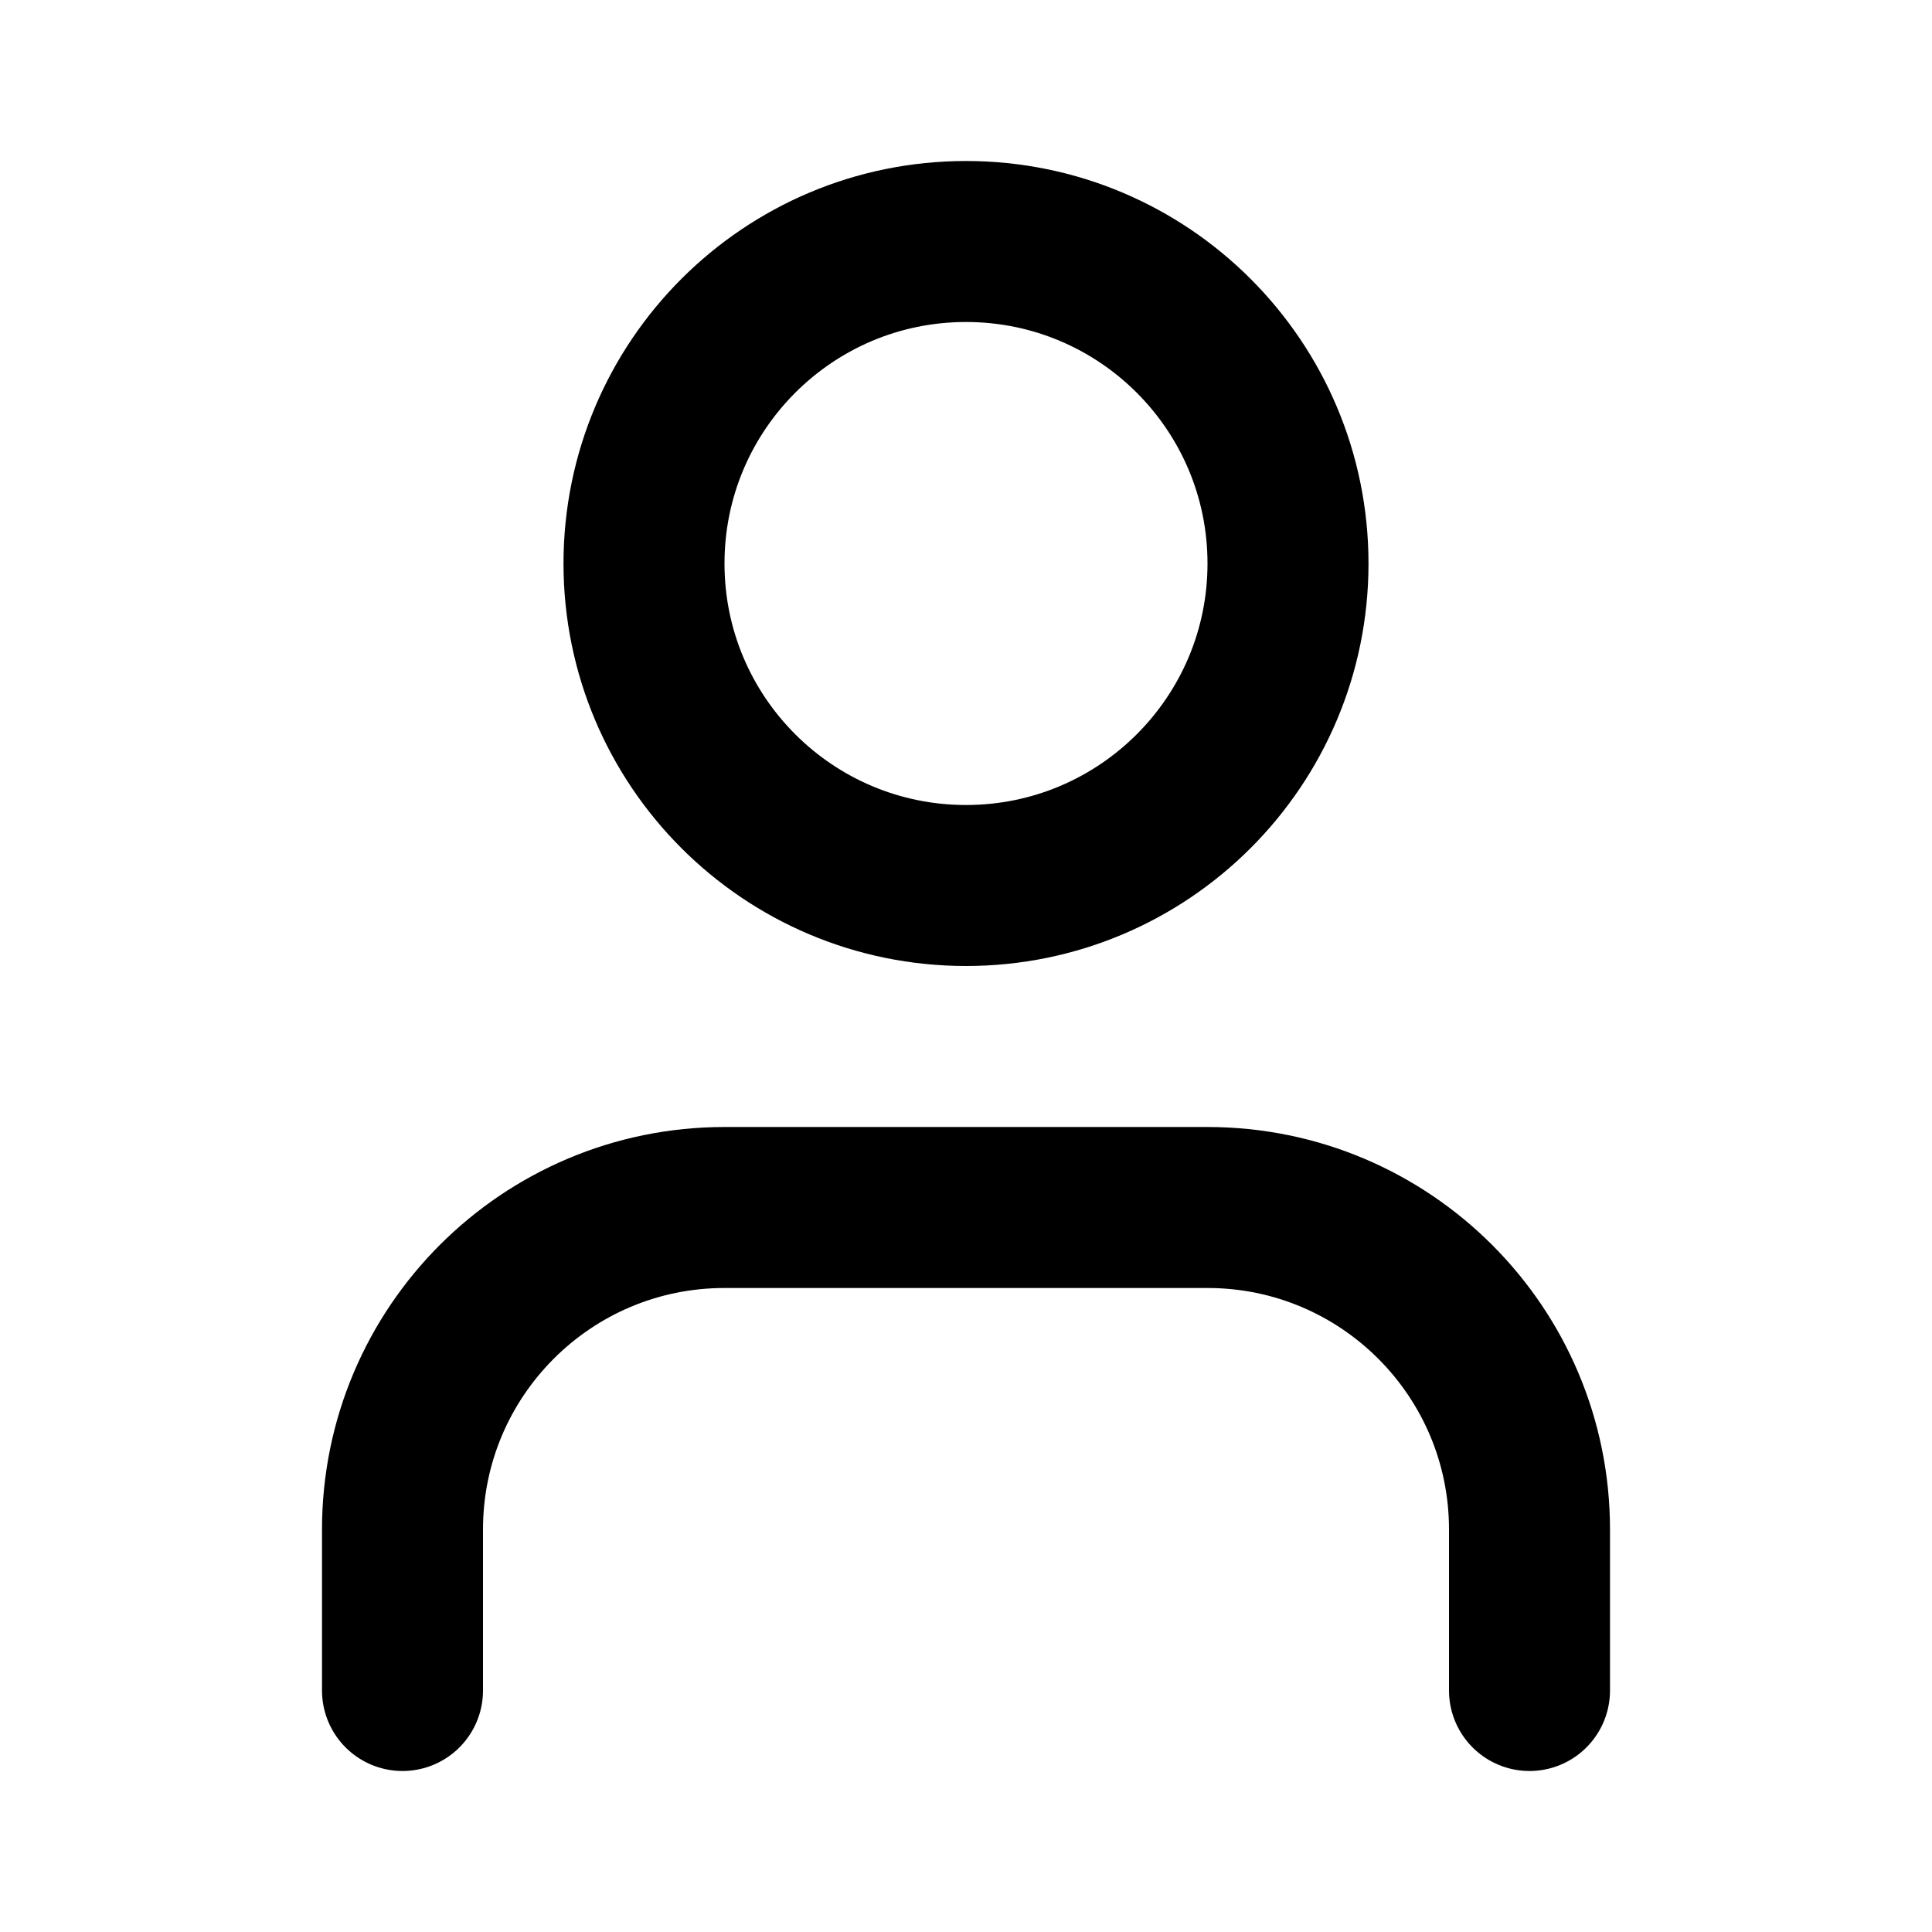
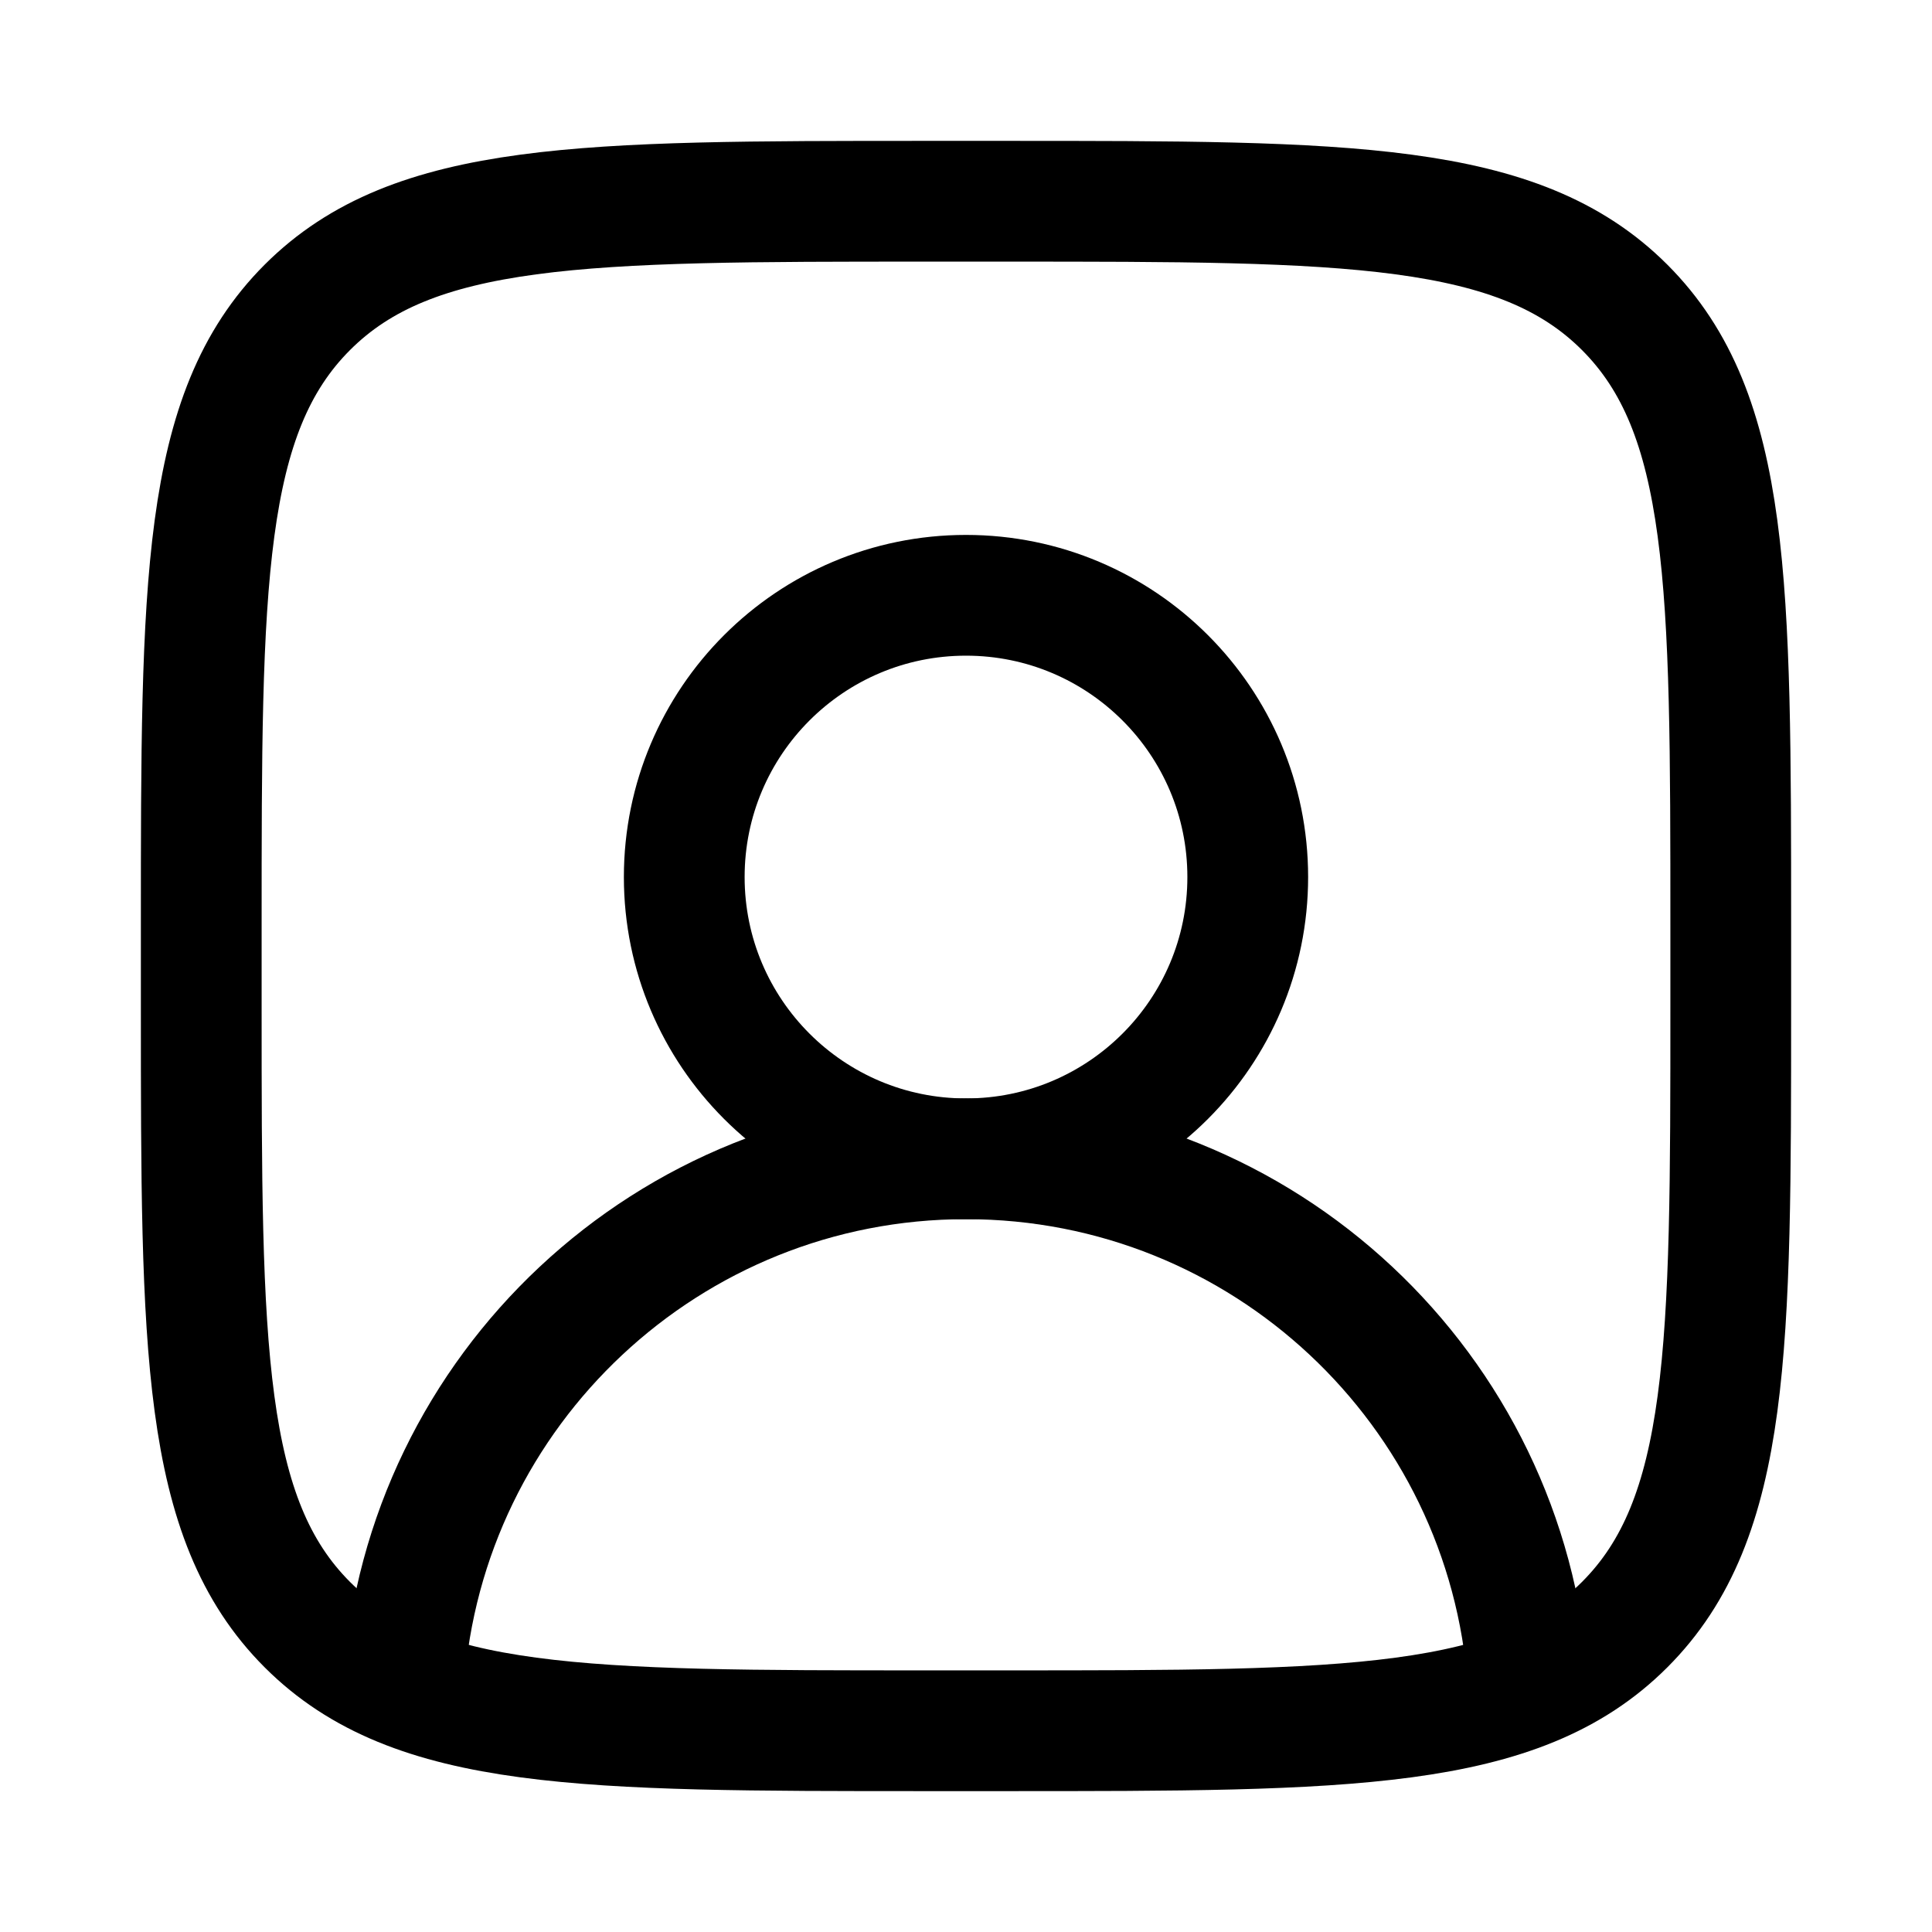
- <svg xmlns="http://www.w3.org/2000/svg" width="24" height="24" viewBox="0 0 24 24" fill="none" stroke="currentColor" stroke-width="2" stroke-linecap="round" stroke-linejoin="round">
-   <path d="M19 21v-2a4 4 0 0 0-4-4H9a4 4 0 0 0-4 4v2" />
-   <circle cx="12" cy="7" r="4" />
+ <svg xmlns="http://www.w3.org/2000/svg" viewBox="0 0 24 24" width="24" height="24" color="currentColor" fill="none" stroke="currentColor" stroke-width="1.5" stroke-linecap="round" stroke-linejoin="round">
+   <path d="M11.5 2.5L12.5 2.5C16.743 2.5 18.864 2.5 20.182 3.818C21.5 5.136 21.5 7.257 21.5 11.5V12.5C21.5 16.743 21.5 18.864 20.182 20.182C18.864 21.5 16.743 21.5 12.5 21.5H11.5C7.257 21.5 5.136 21.5 3.818 20.182C2.5 18.864 2.5 16.743 2.5 12.5V11.5C2.5 7.257 2.5 5.136 3.818 3.818C5.136 2.5 7.257 2.5 11.5 2.5Z" />
+   <path d="M12 7.395C13.933 7.395 15.5 8.962 15.5 10.895C15.5 12.828 13.933 14.395 12 14.395C10.067 14.395 8.5 12.828 8.5 10.895C8.5 8.962 10.067 7.395 12 7.395Z" />
+   <path d="M18.982 20.895C18.726 17.262 15.698 14.395 12 14.395C8.302 14.395 5.274 17.262 5.017 20.895" />
</svg>
